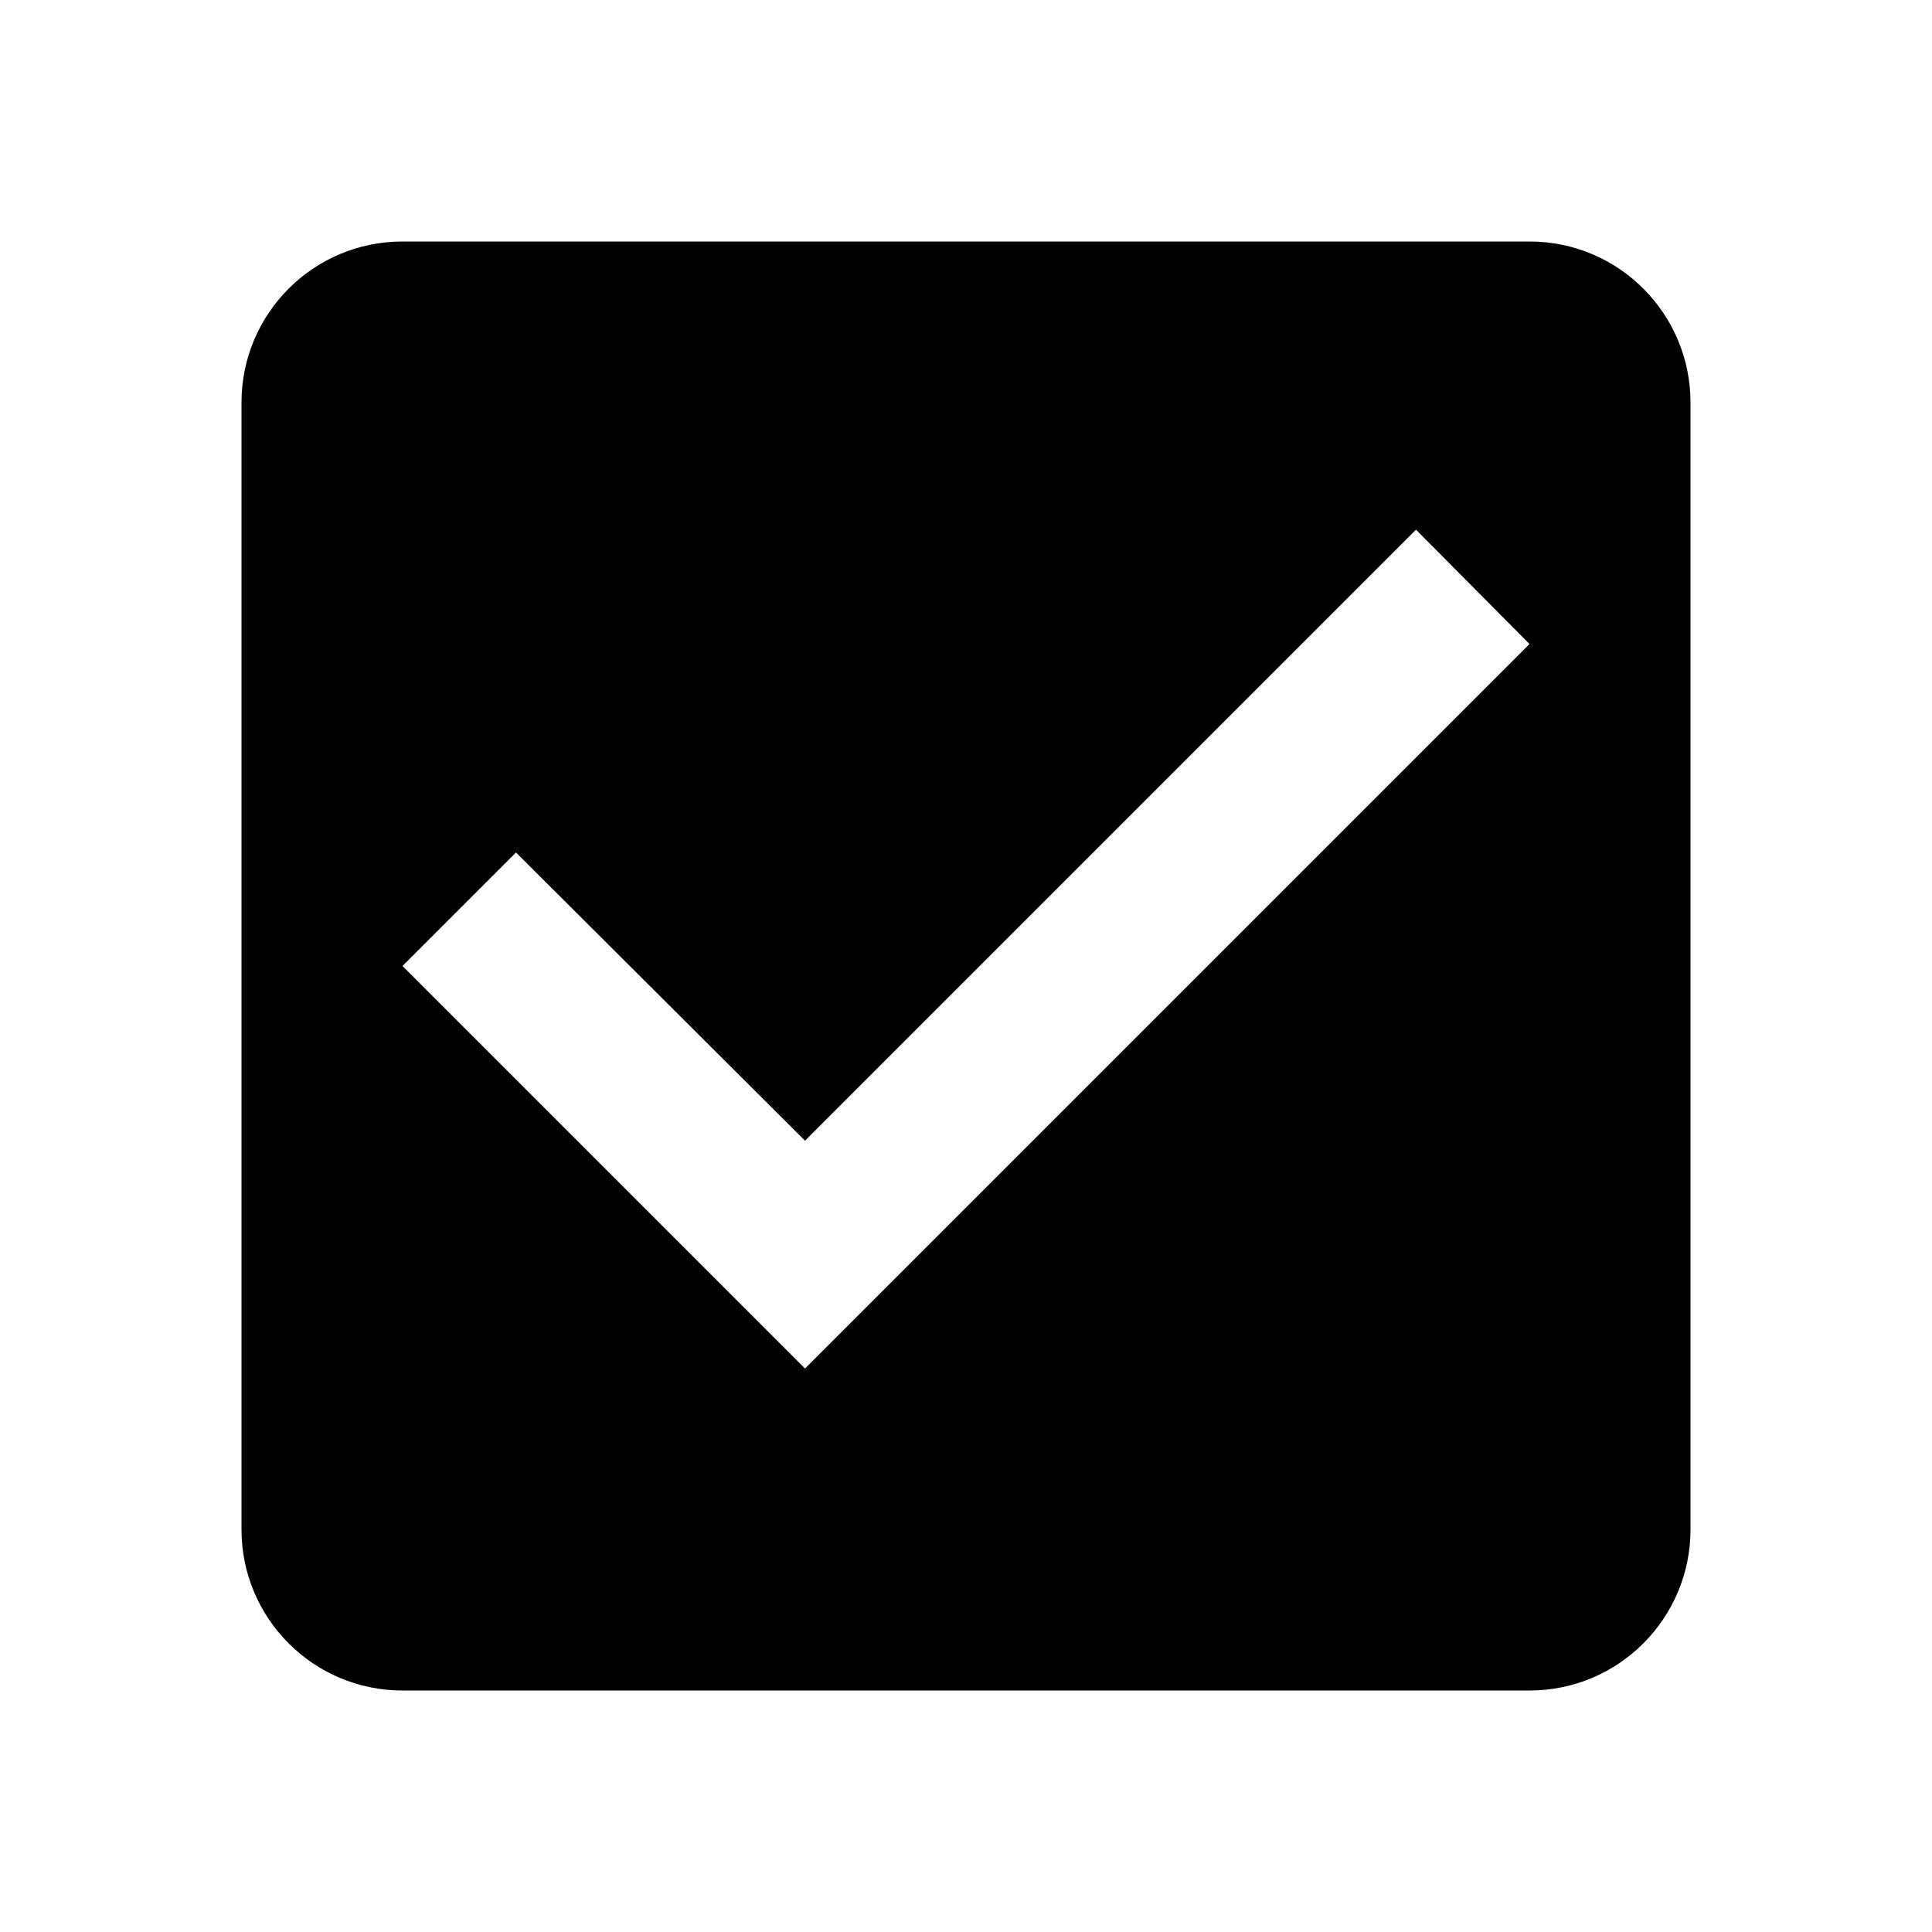
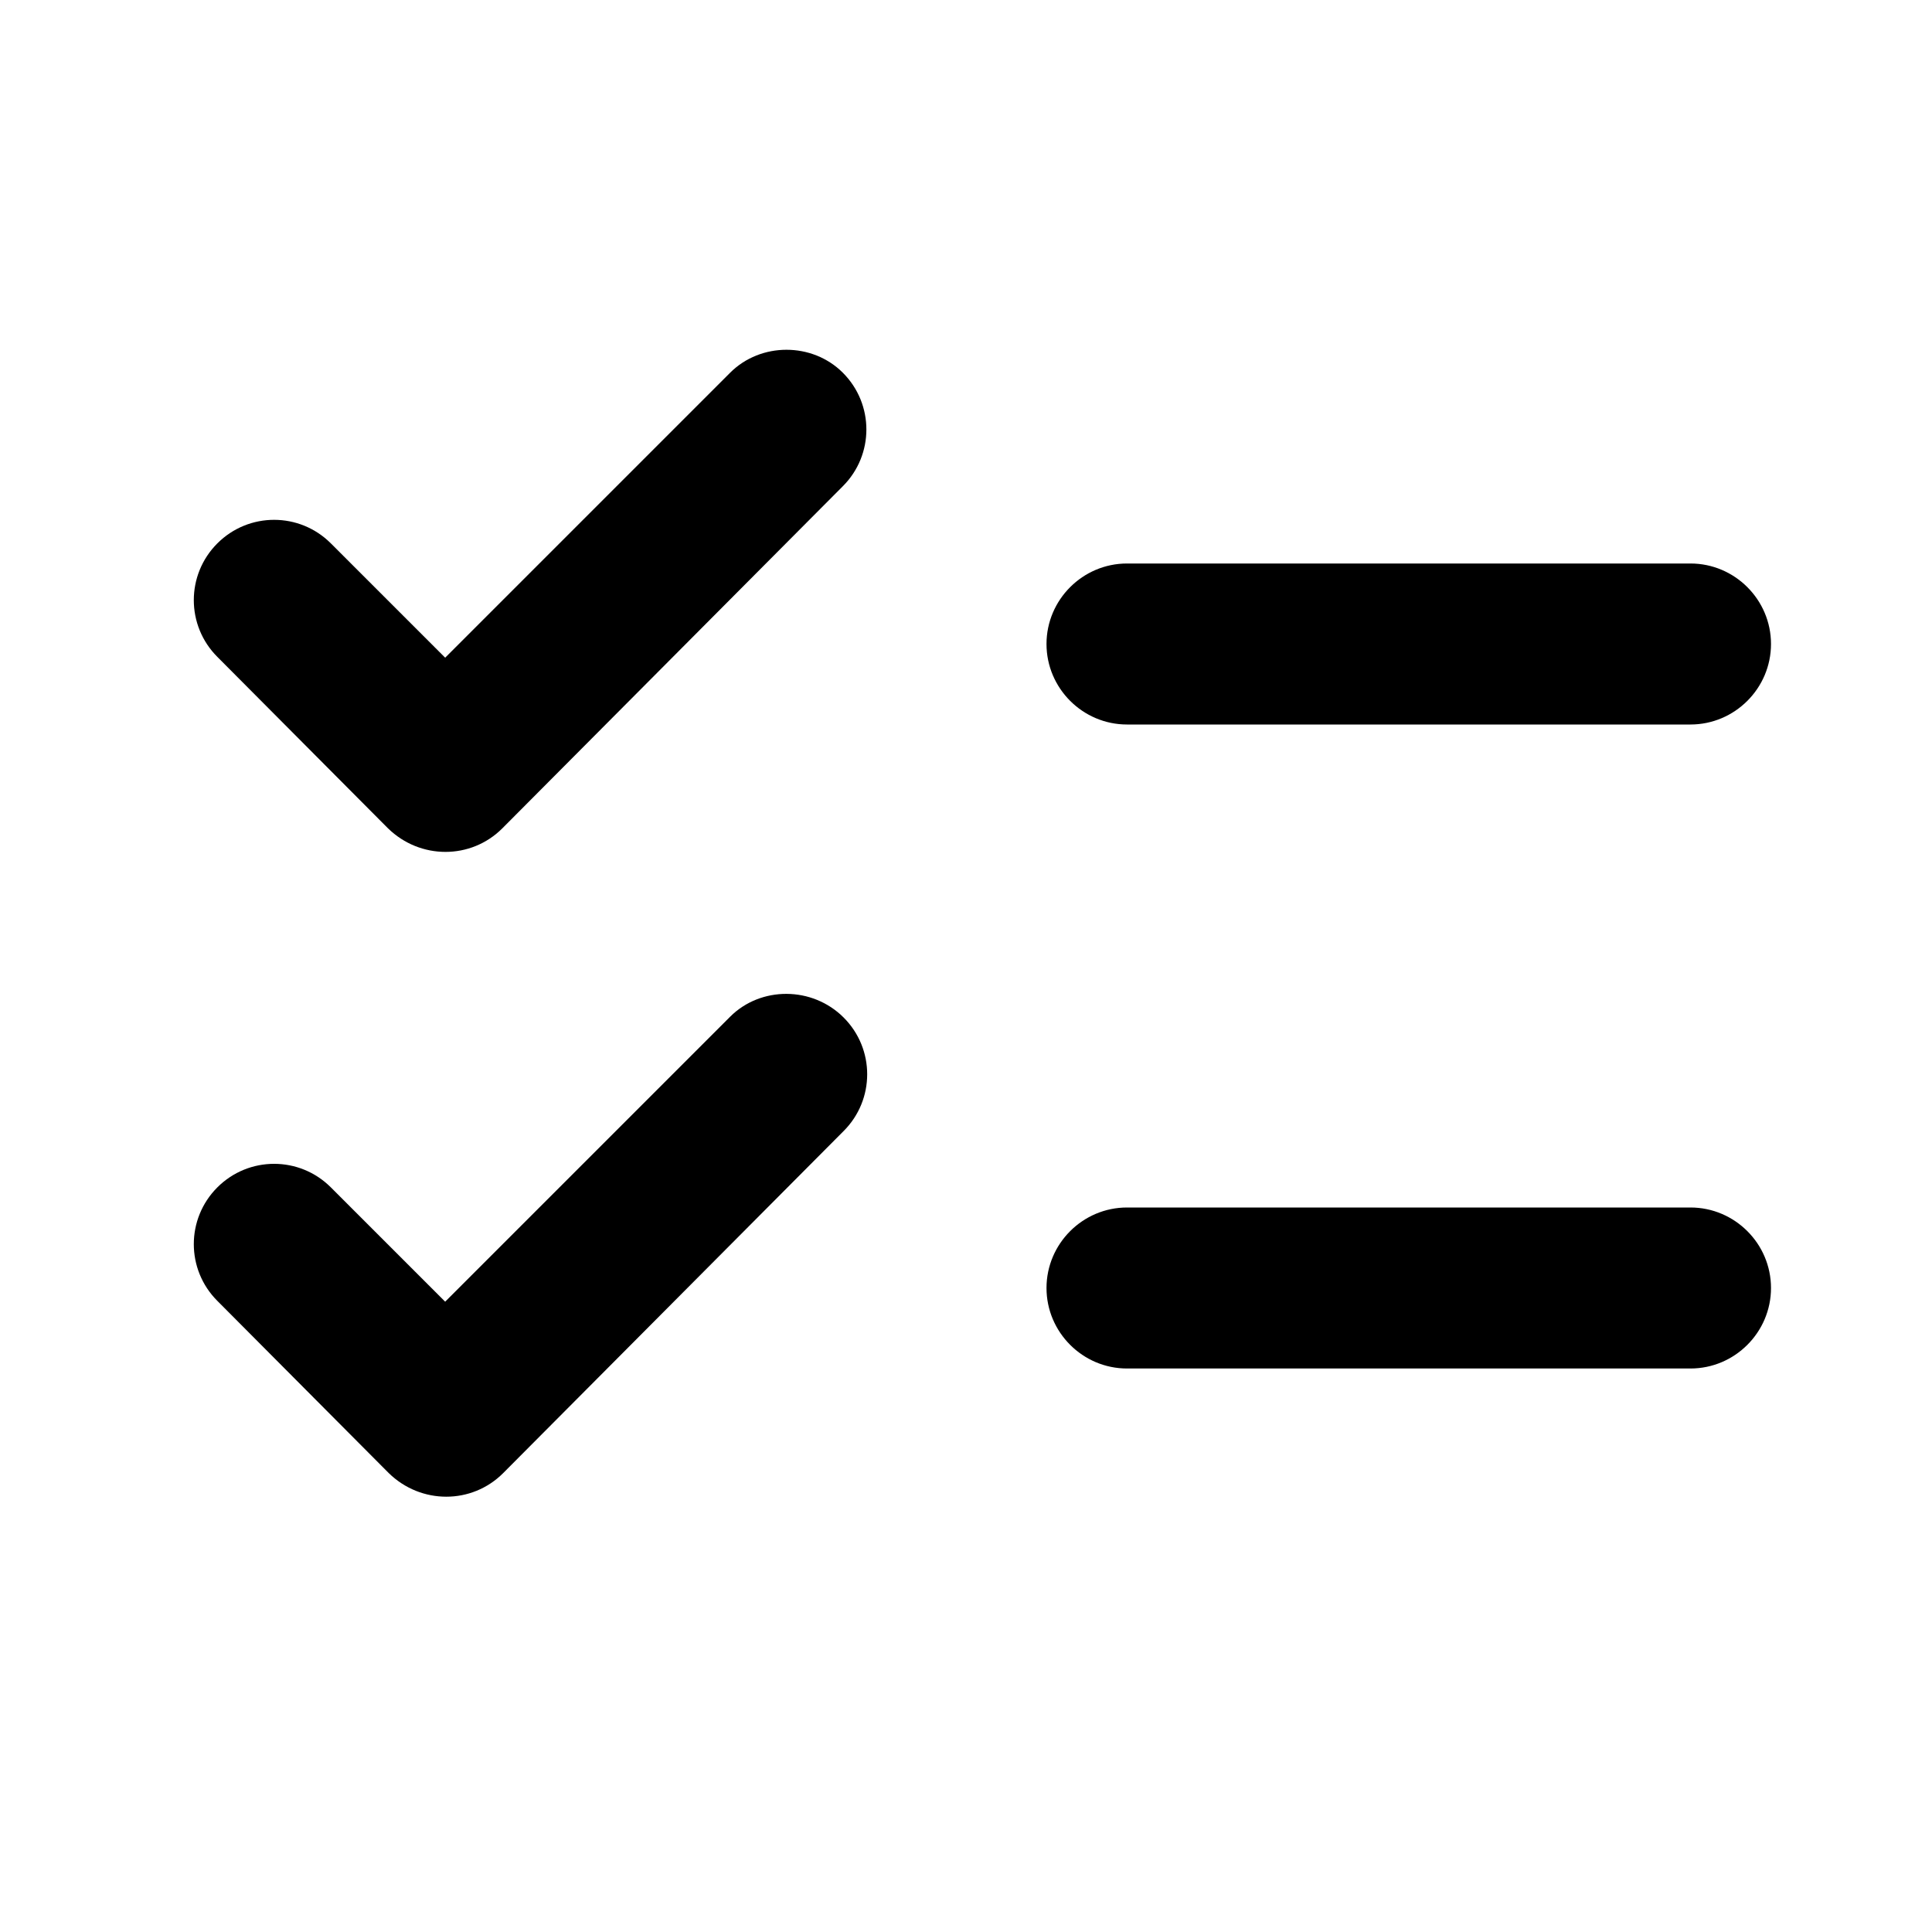
- <svg xmlns="http://www.w3.org/2000/svg" height="24" viewBox="0 0 24 24" width="24">
-   <path d="M0 0h24v24H0z" fill="none" />
-   <path d="M19 3H5c-1.11 0-2 .9-2 2v14c0 1.1.89 2 2 2h14c1.11 0 2-.9 2-2V5c0-1.1-.89-2-2-2zm-9 14l-5-5 1.41-1.41L10 14.17l7.59-7.59L19 8l-9 9z" />
+ <svg xmlns="http://www.w3.org/2000/svg" enable-background="new 0 0 24 24" height="24px" viewBox="0 0 24 24" width="24px" fill="#000000">
+   <rect fill="none" height="24" width="24" />
+   <g>
+     <path d="M22,8c0-0.55-0.45-1-1-1h-7c-0.55,0-1,0.45-1,1s0.45,1,1,1h7C21.55,9,22,8.55,22,8z M13,16c0,0.55,0.45,1,1,1h7 c0.55,0,1-0.45,1-1c0-0.55-0.45-1-1-1h-7C13.45,15,13,15.45,13,16z M10.47,4.63c0.39,0.39,0.39,1.02,0,1.41l-4.23,4.25 c-0.39,0.39-1.02,0.39-1.42,0L2.7,8.16c-0.39-0.39-0.39-1.02,0-1.41c0.39-0.39,1.02-0.39,1.41,0l1.42,1.42l3.54-3.54 C9.45,4.25,10.09,4.25,10.47,4.63z M10.48,12.64c0.39,0.39,0.39,1.02,0,1.41l-4.23,4.25c-0.39,0.39-1.02,0.39-1.42,0L2.7,16.16 c-0.39-0.39-0.39-1.02,0-1.41s1.02-0.39,1.41,0l1.42,1.42l3.54-3.54C9.45,12.25,10.09,12.25,10.48,12.64L10.48,12.64z" />
+   </g>
</svg>
